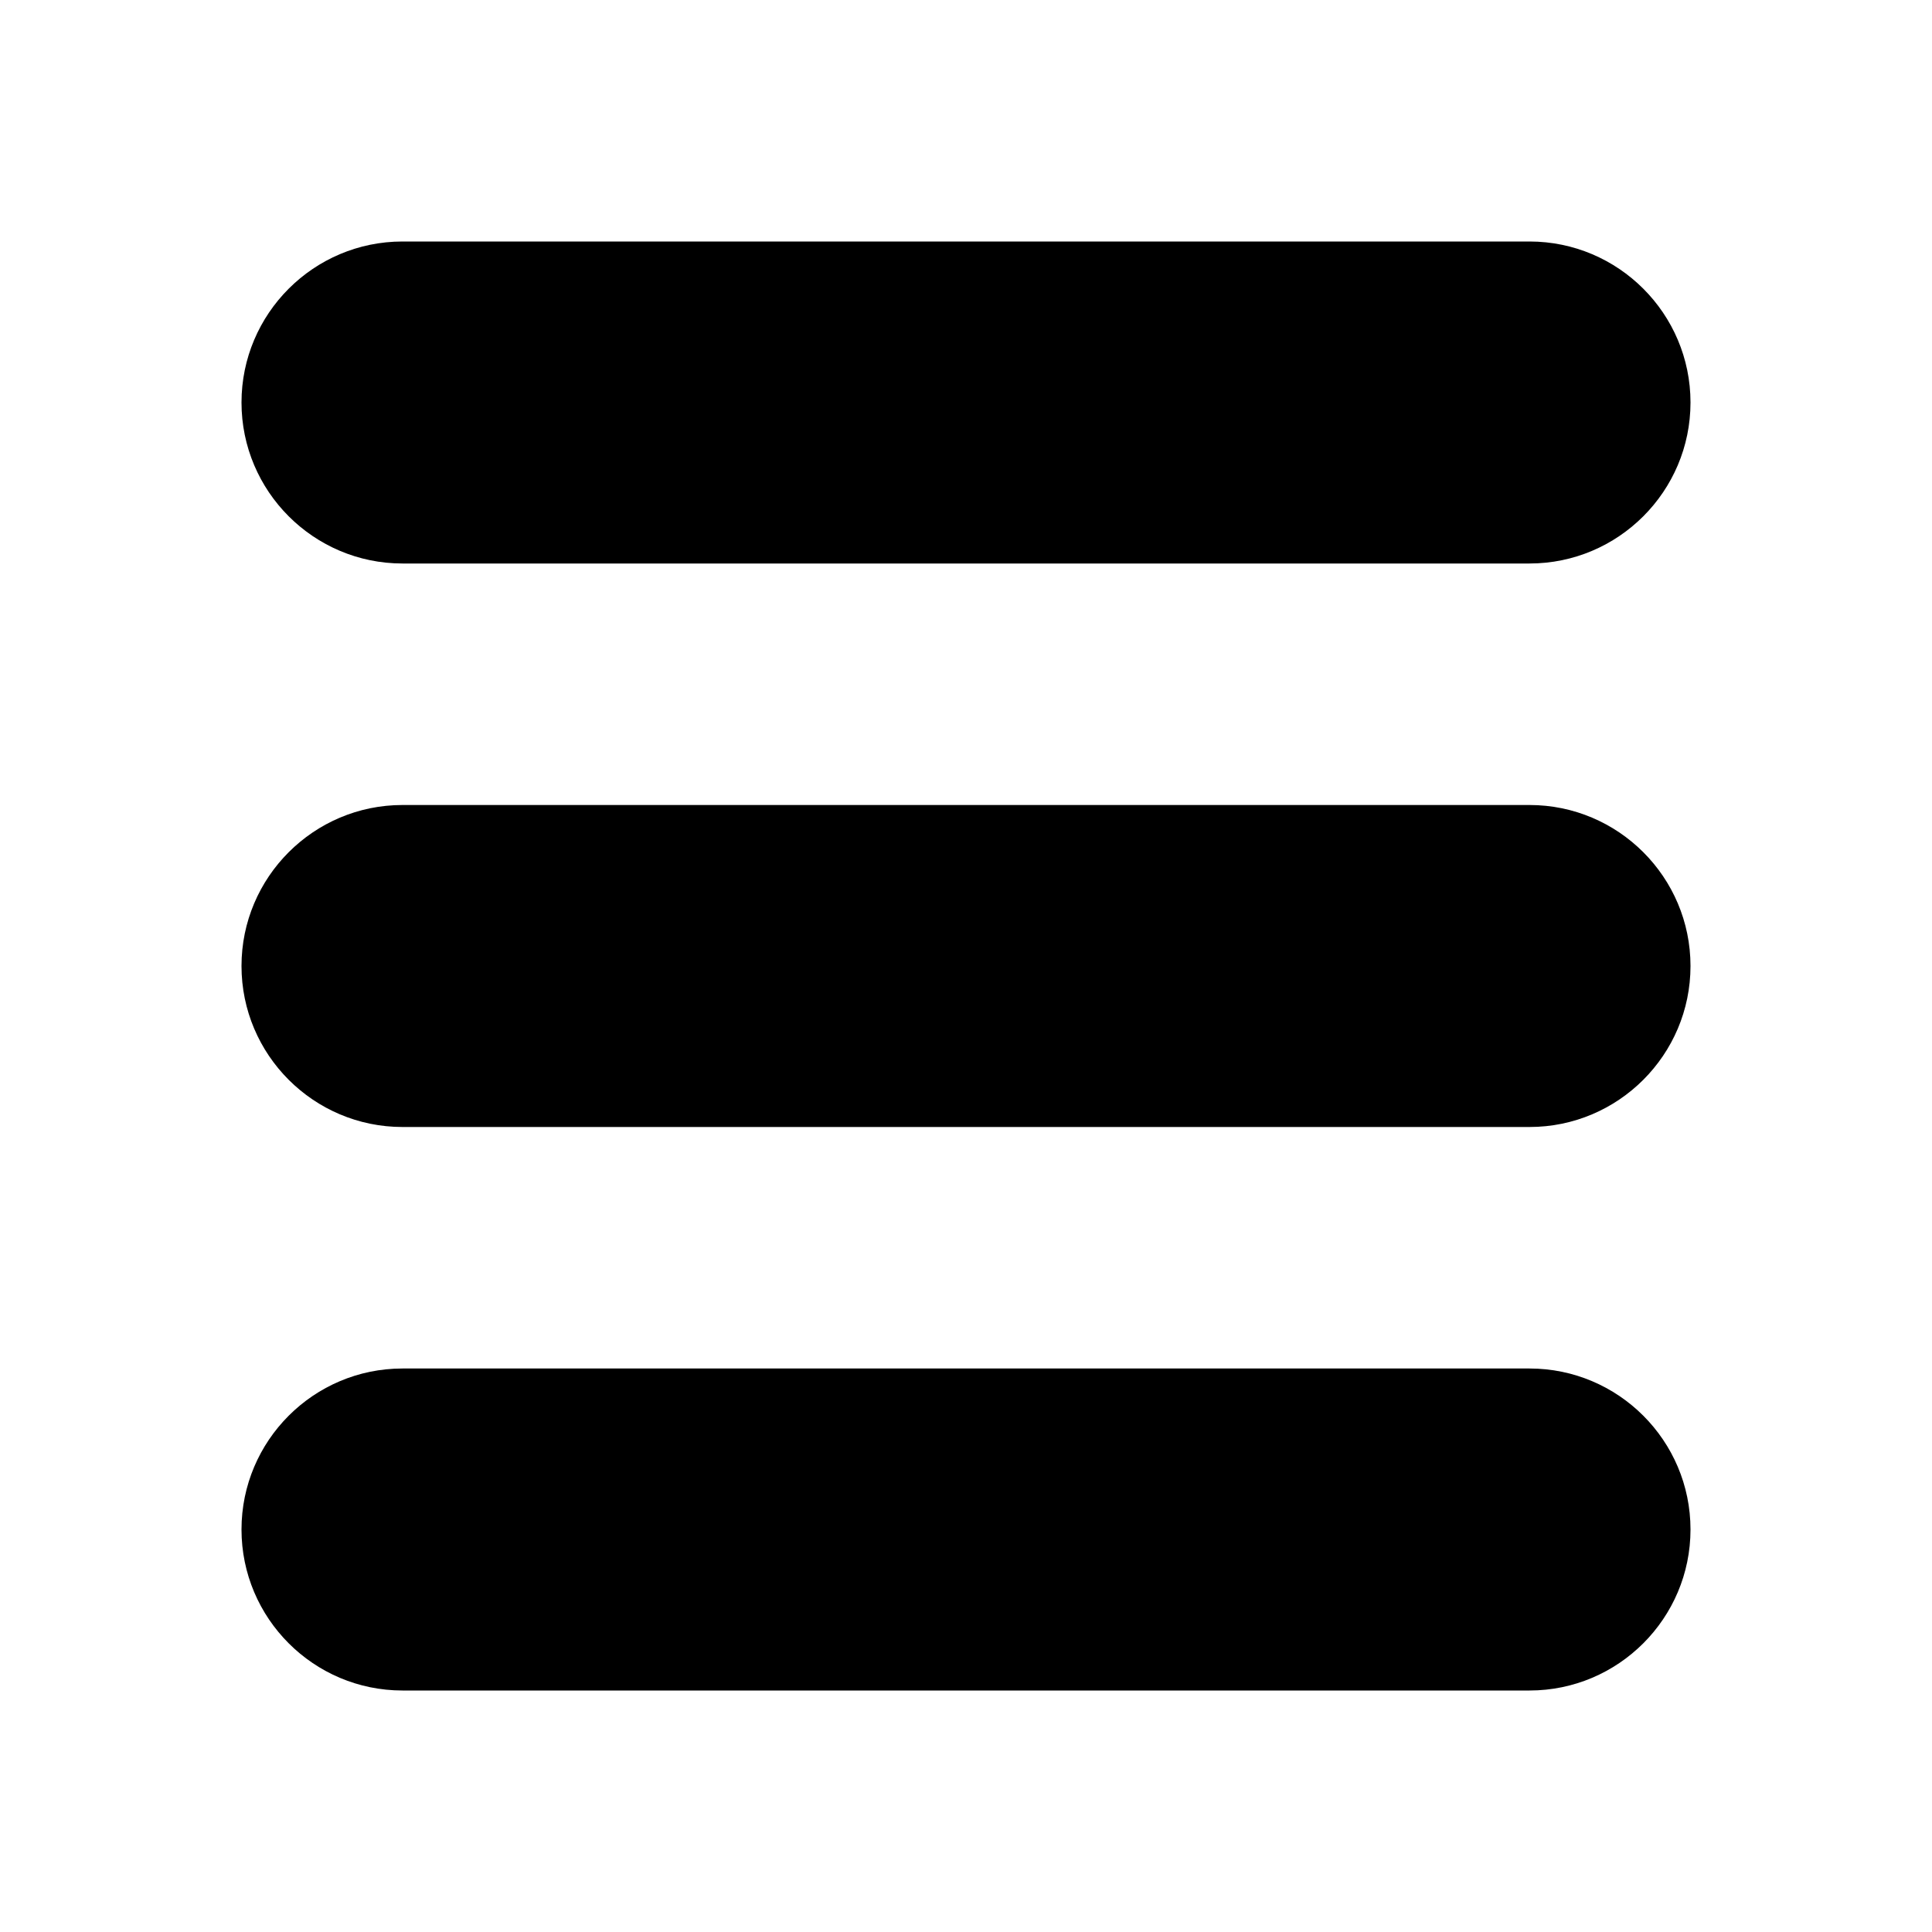
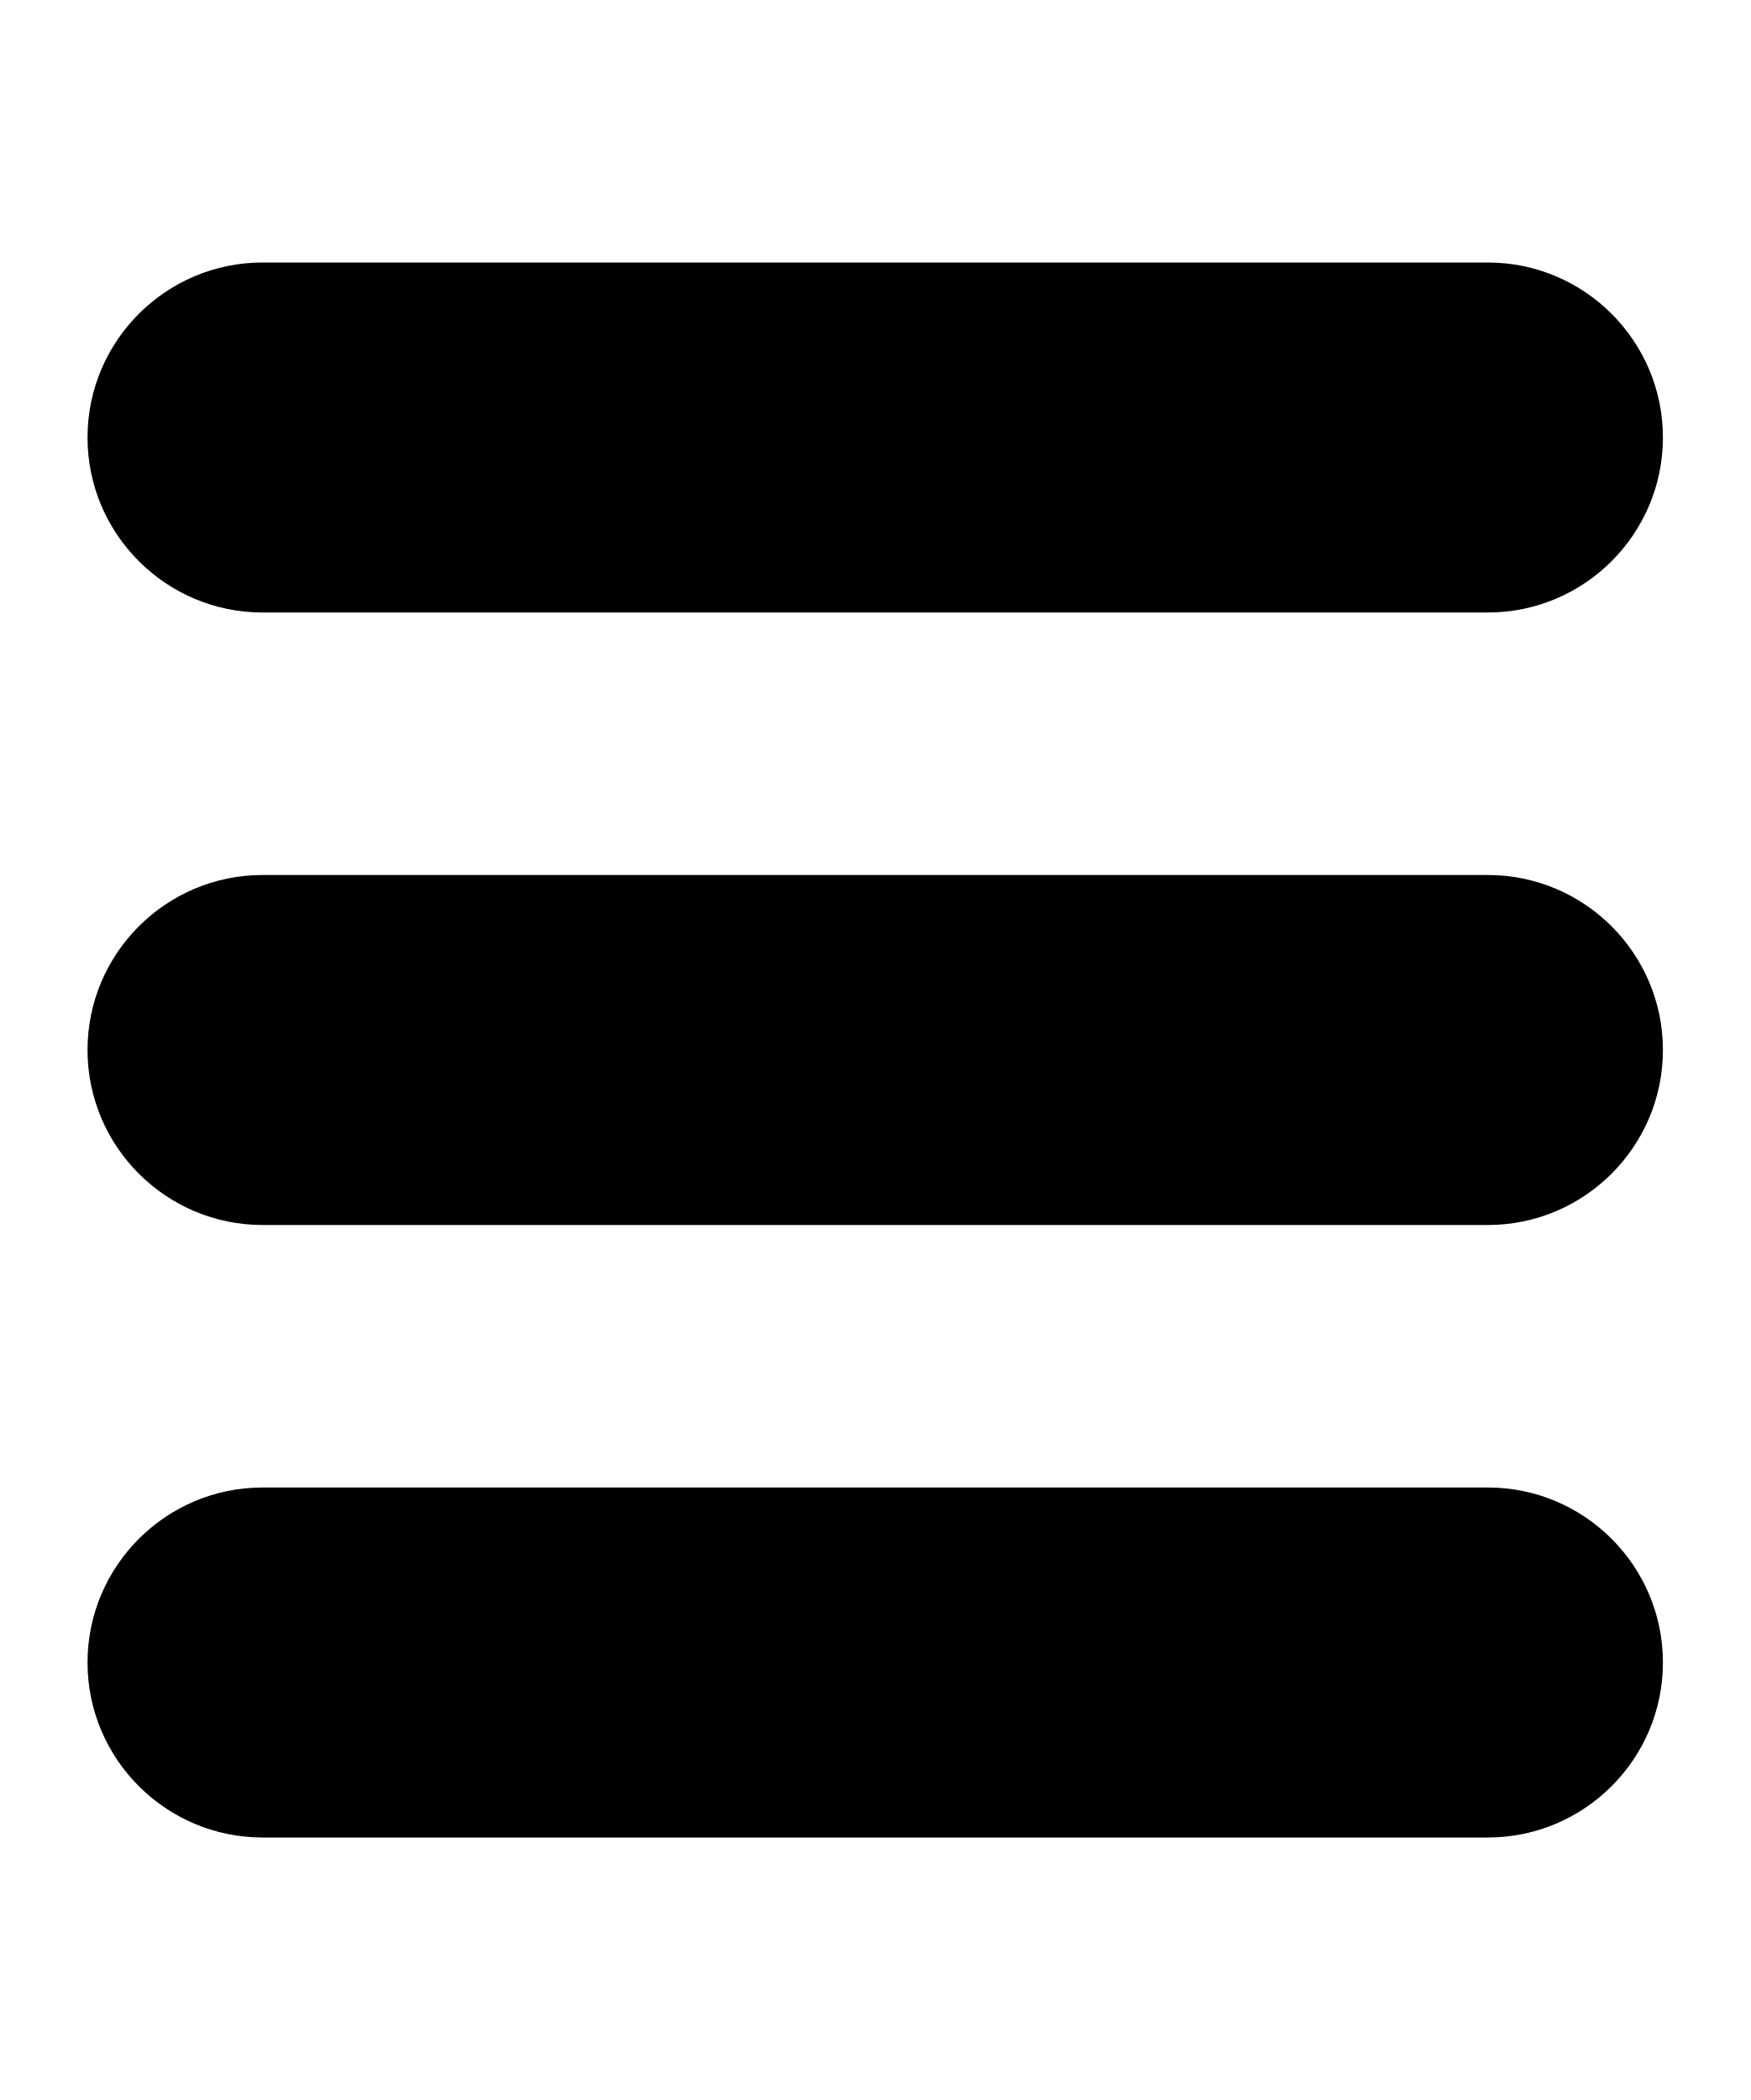
- <svg xmlns="http://www.w3.org/2000/svg" width="240" height="240" viewBox="0 0 240 240">
-   <path d="M190 170H50c-11.03 0-20 8.97-20 20s8.97 20 20 20h140c11.03 0 20-8.97 20-20s-8.97-20-20-20zm0-70H50c-11.03 0-20 8.97-20 20s8.97 20 20 20h140c11.03 0 20-8.97 20-20s-8.97-20-20-20zm0-70H50c-11.03 0-20 8.97-20 20s8.97 20 20 20h140c11.03 0 20-8.97 20-20s-8.97-20-20-20z" fill-rule="nonzero" fill="#000" />
+ <svg xmlns="http://www.w3.org/2000/svg" width="200" height="240" viewBox="0 0 200 240">
+   <path d="M170 170H30c-11.03 0-20 8.97-20 20s8.97 20 20 20h140c11.03 0 20-8.97 20-20s-8.97-20-20-20zm0-70H30c-11.03 0-20 8.97-20 20s8.97 20 20 20h140c11.03 0 20-8.97 20-20s-8.97-20-20-20zm0-70H30c-11.03 0-20 8.97-20 20s8.97 20 20 20h140c11.03 0 20-8.97 20-20s-8.97-20-20-20z" fill-rule="nonzero" fill="#000" />
</svg>
